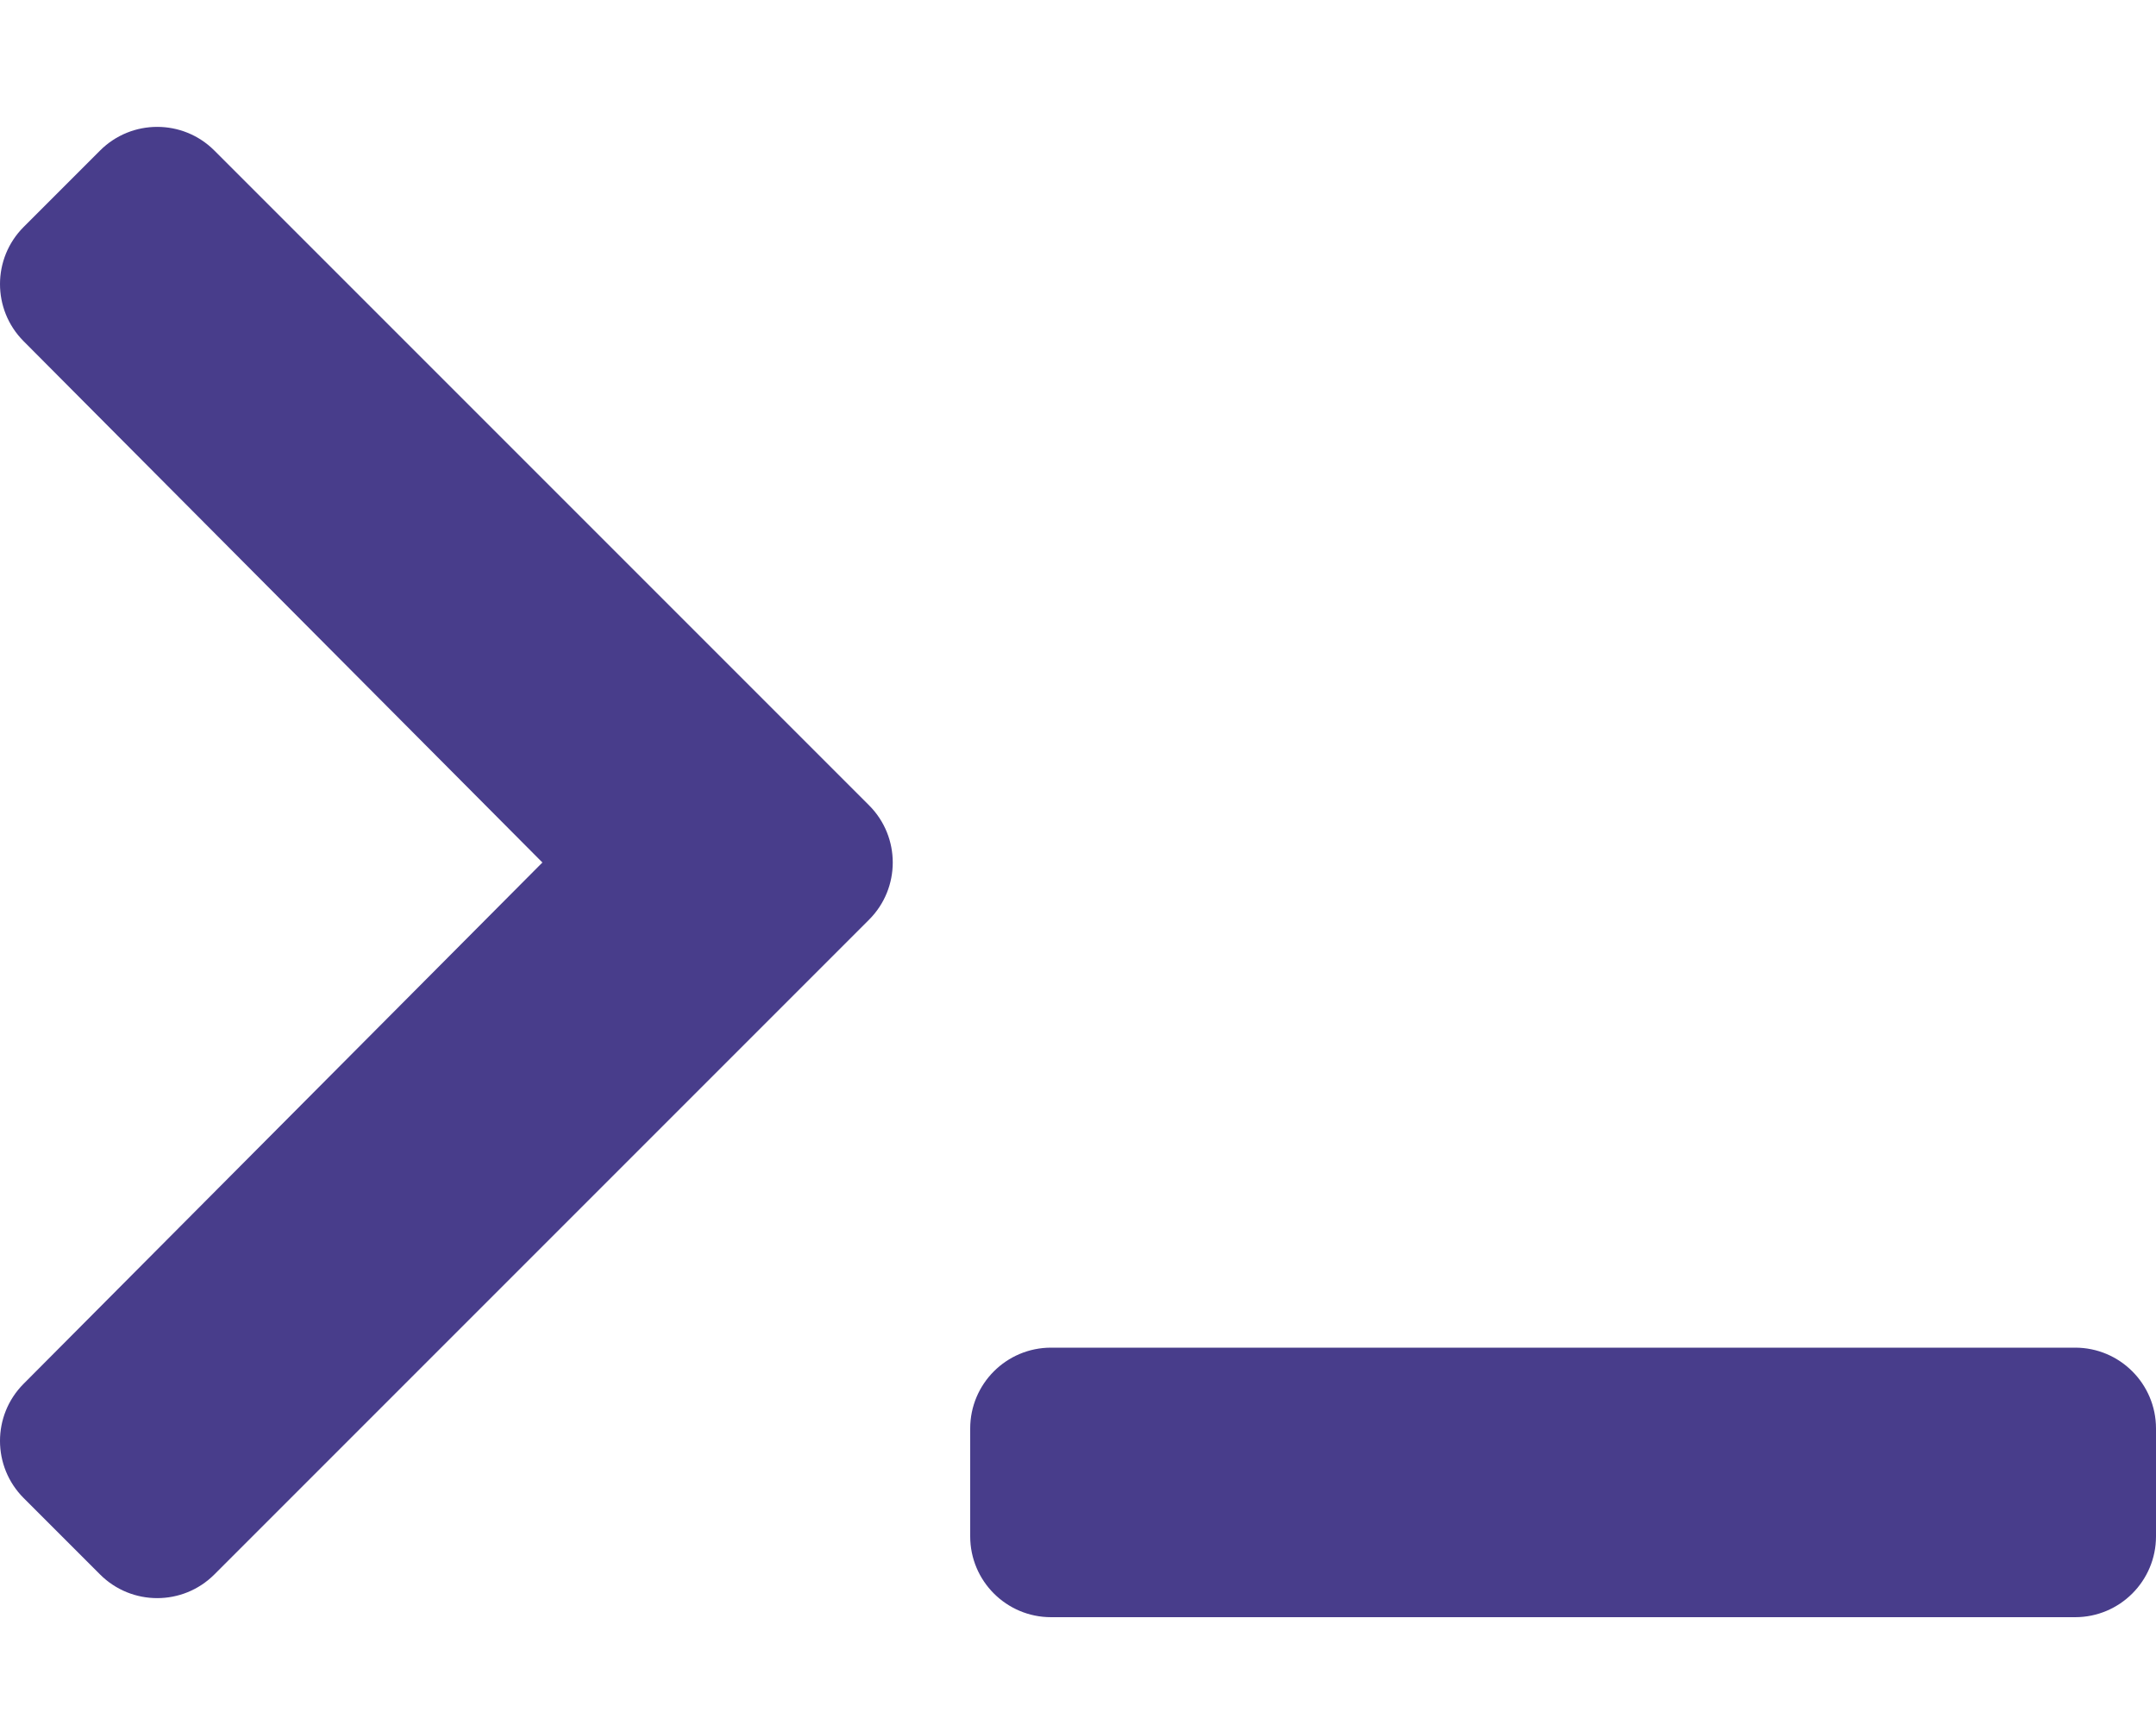
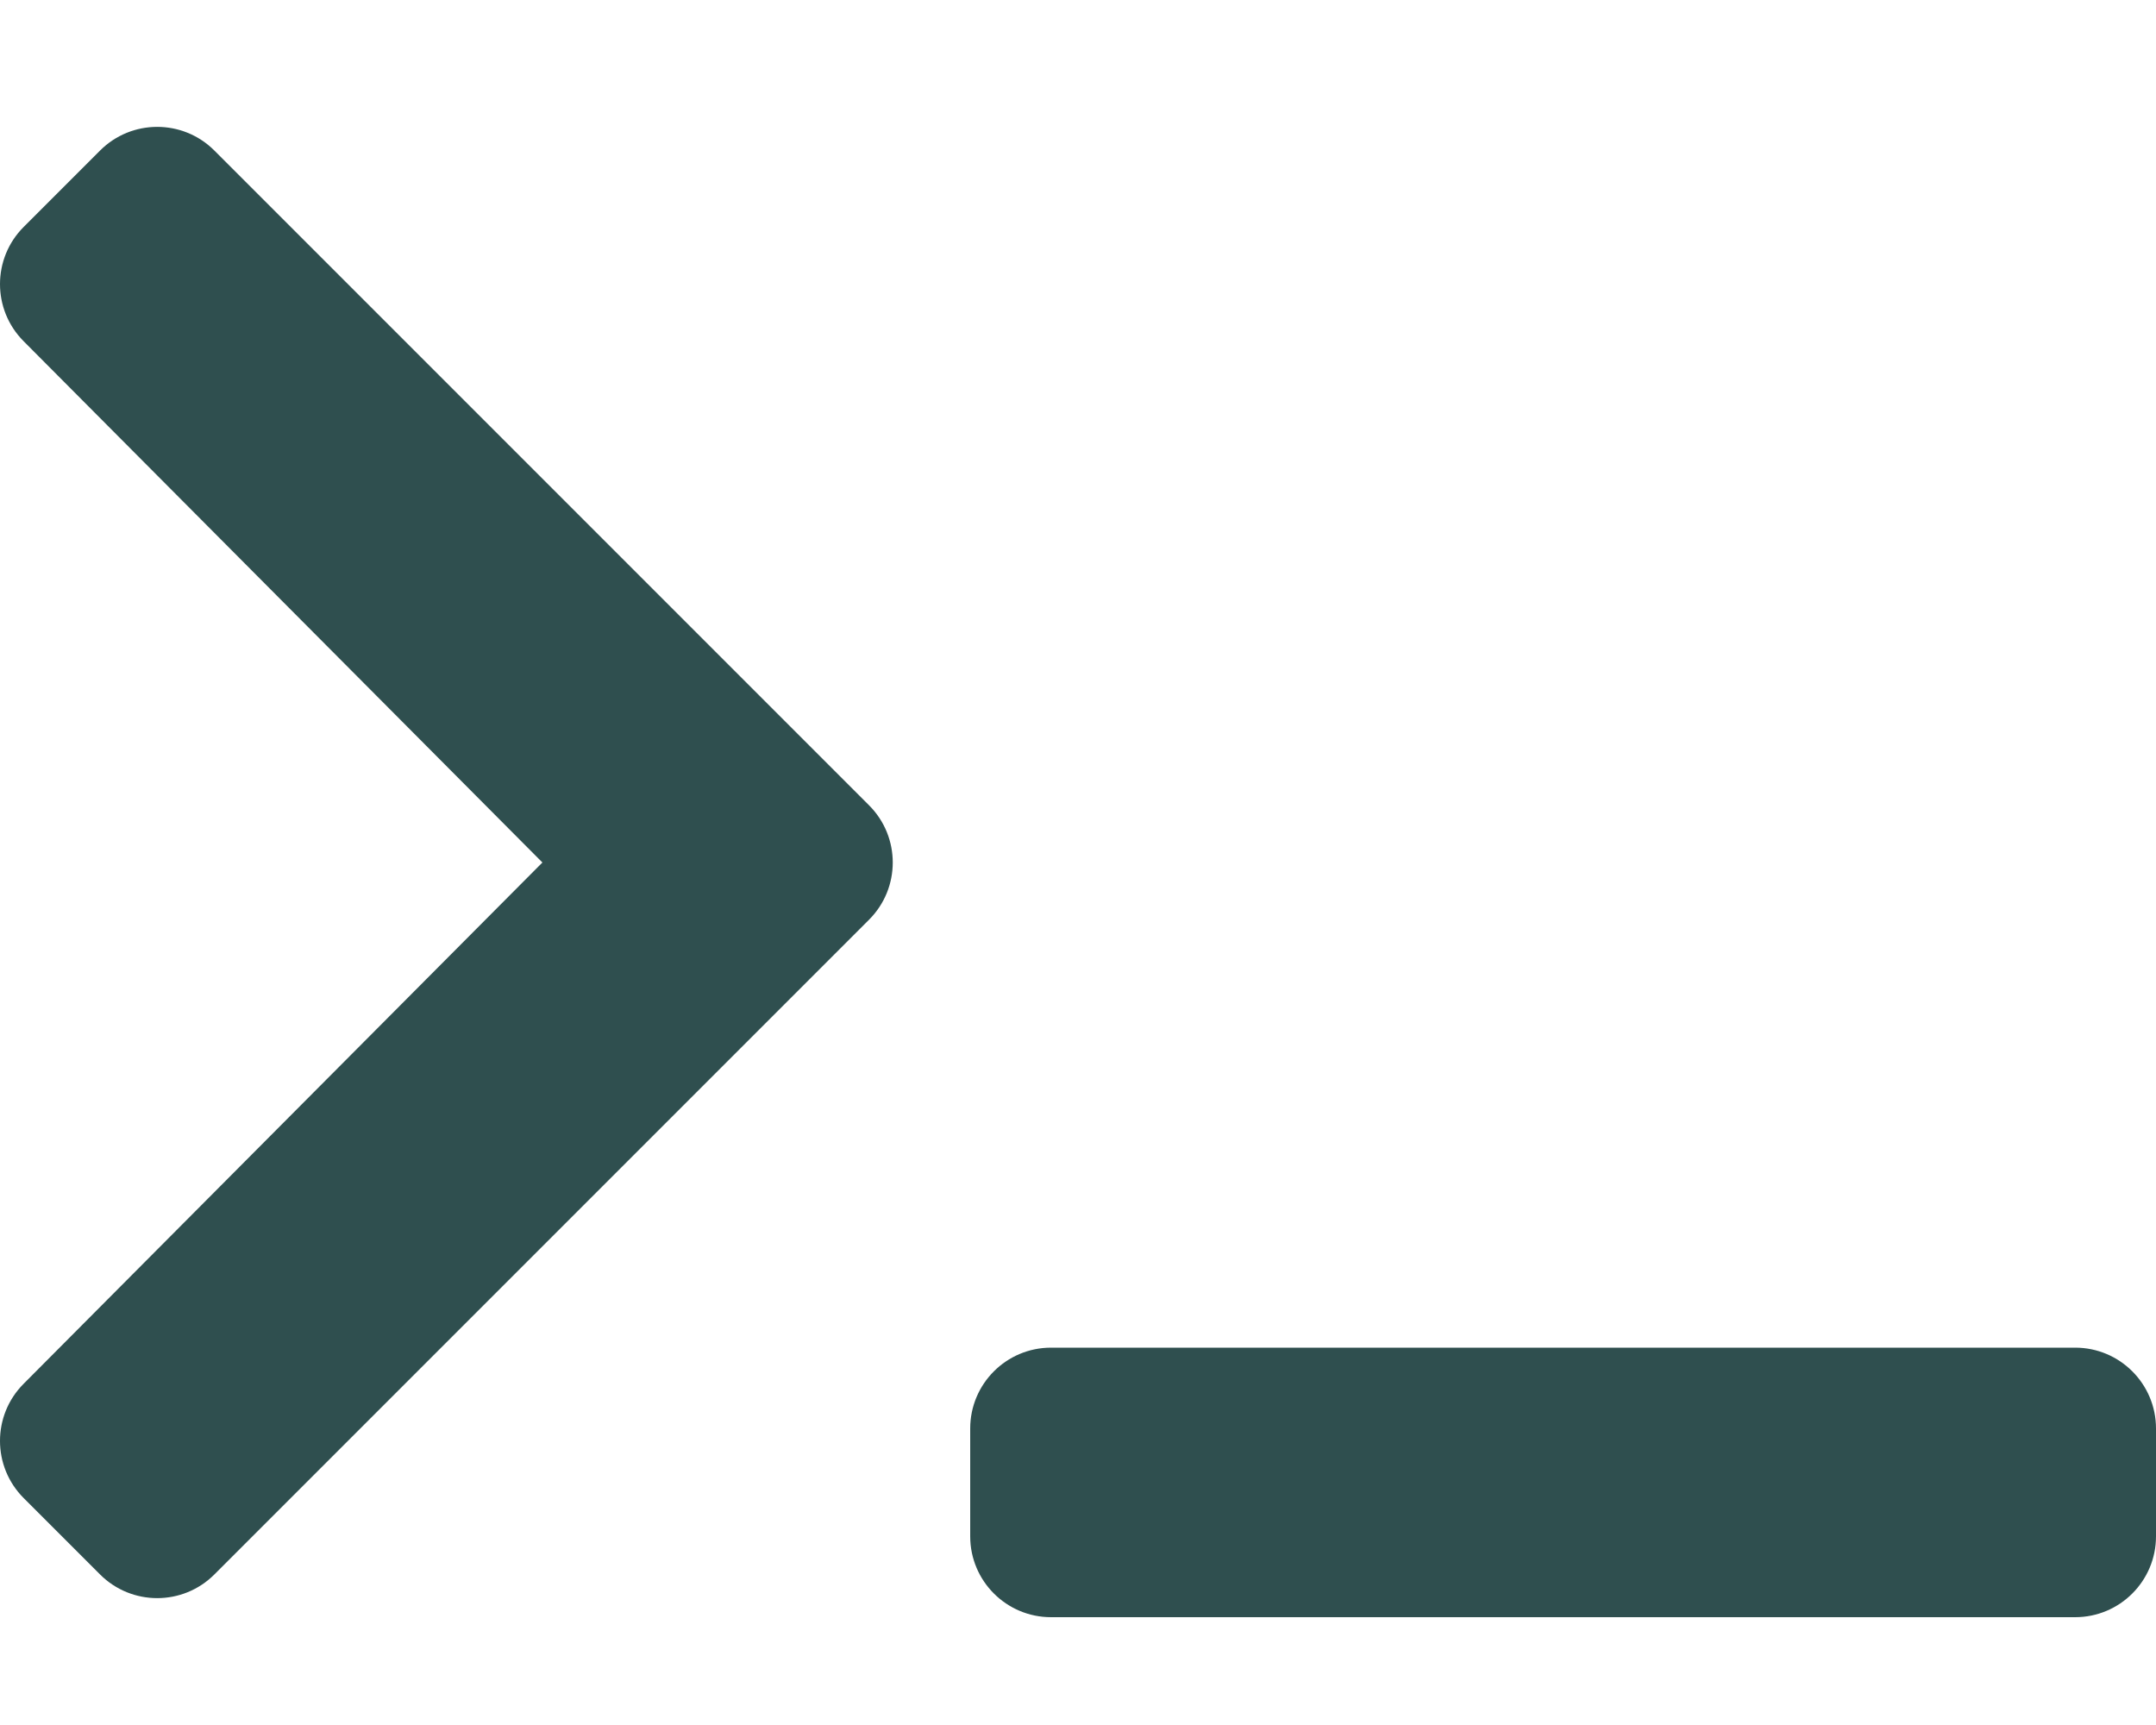
- <svg xmlns="http://www.w3.org/2000/svg" style="fill:#483d8b;" viewBox="0 0 640 512">
+ <svg xmlns="http://www.w3.org/2000/svg" style="fill:#2f4f4f;" viewBox="0 0 640 512">
  <path d="M257.981 272.971L63.638 467.314c-9.373 9.373-24.569 9.373-33.941 0L7.029 444.647c-9.357-9.357-9.375-24.522-.04-33.901L161.011 256 6.99 101.255c-9.335-9.379-9.317-24.544.04-33.901l22.667-22.667c9.373-9.373 24.569-9.373 33.941 0L257.981 239.03c9.373 9.372 9.373 24.568 0 33.941zM640 456v-32c0-13.255-10.745-24-24-24H312c-13.255 0-24 10.745-24 24v32c0 13.255 10.745 24 24 24h304c13.255 0 24-10.745 24-24z" />
</svg>
